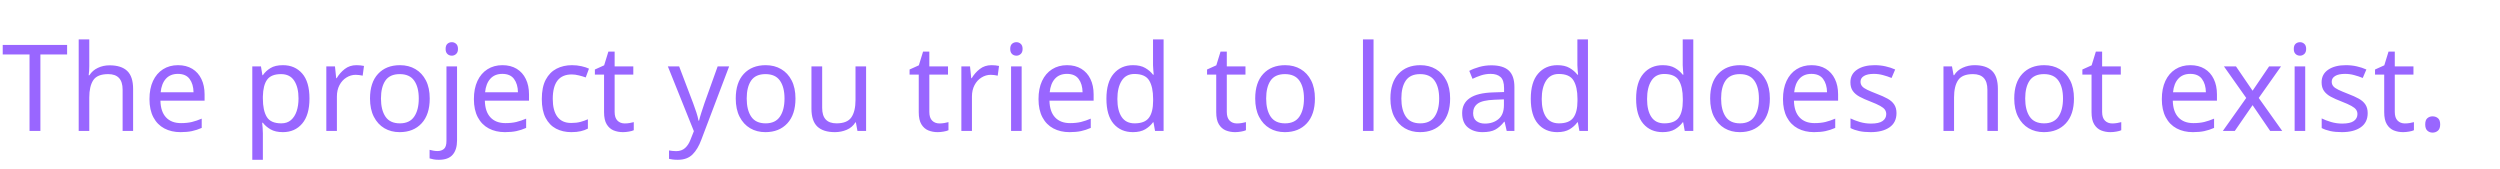
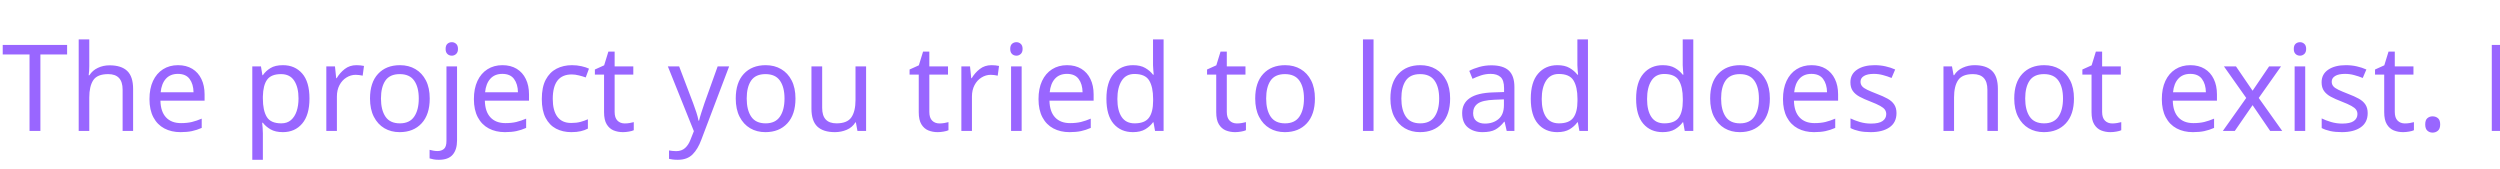
<svg xmlns="http://www.w3.org/2000/svg" version="1.1" width="415.333" height="28" viewBox="0,0,415.333,28">
  <g transform="translate(-32.58333,-164.25)">
    <g data-paper-data="{&quot;isPaintingLayer&quot;:true}" fill="#9966ff" fill-rule="nonzero" stroke="none" stroke-width="1" stroke-linecap="butt" stroke-linejoin="miter" stroke-miterlimit="10" stroke-dasharray="" stroke-dashoffset="0" font-family="Sans Serif" font-weight="normal" font-size="40" text-anchor="start" style="mix-blend-mode: normal">
      <text transform="translate(32.83333,186) scale(0.5,0.5)" font-size="40" xml:space="preserve" fill="#9966ff" fill-rule="nonzero" stroke="none" stroke-width="1" stroke-linecap="butt" stroke-linejoin="miter" stroke-miterlimit="10" stroke-dasharray="" stroke-dashoffset="0" font-family="Sans Serif" font-weight="normal" text-anchor="start" style="mix-blend-mode: normal">
-         <tspan x="0" dy="0">The project you tried to load does not exist.</tspan>
+         <tspan x="0" dy="0">The project you tried to load does not exist. Please try again when it gets unbanned. error code 404</tspan>
      </text>
    </g>
  </g>
</svg>
